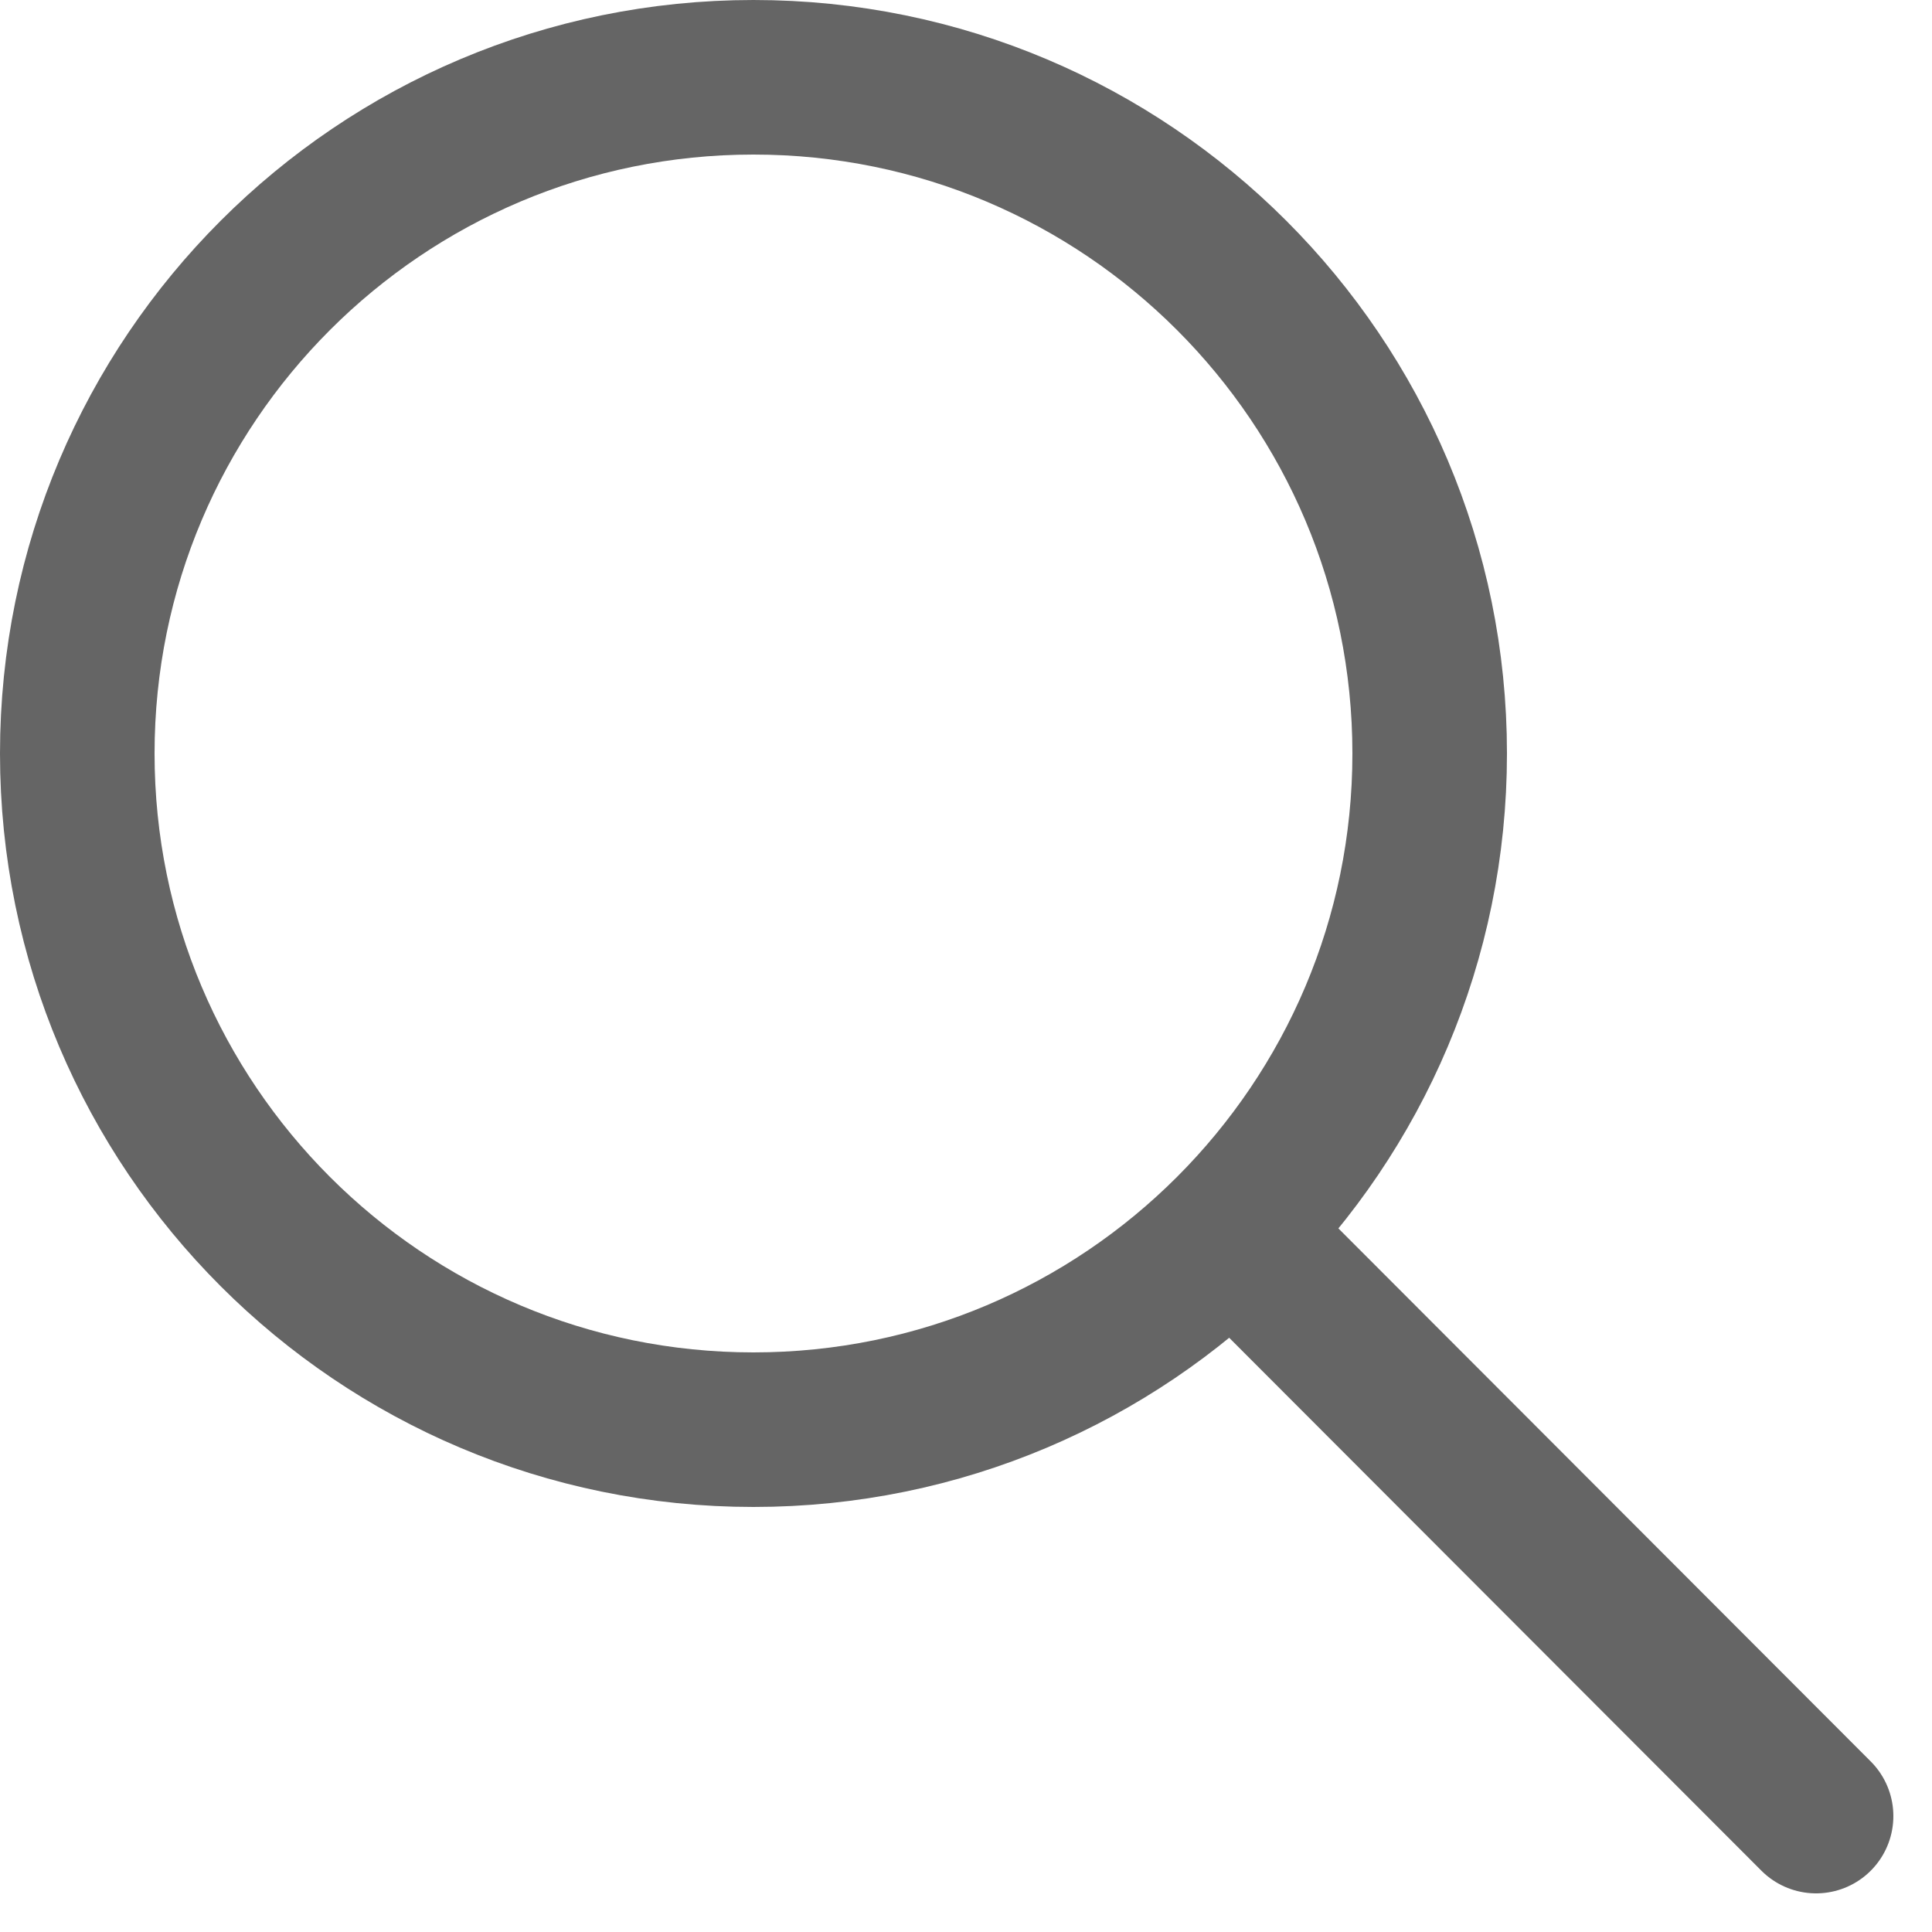
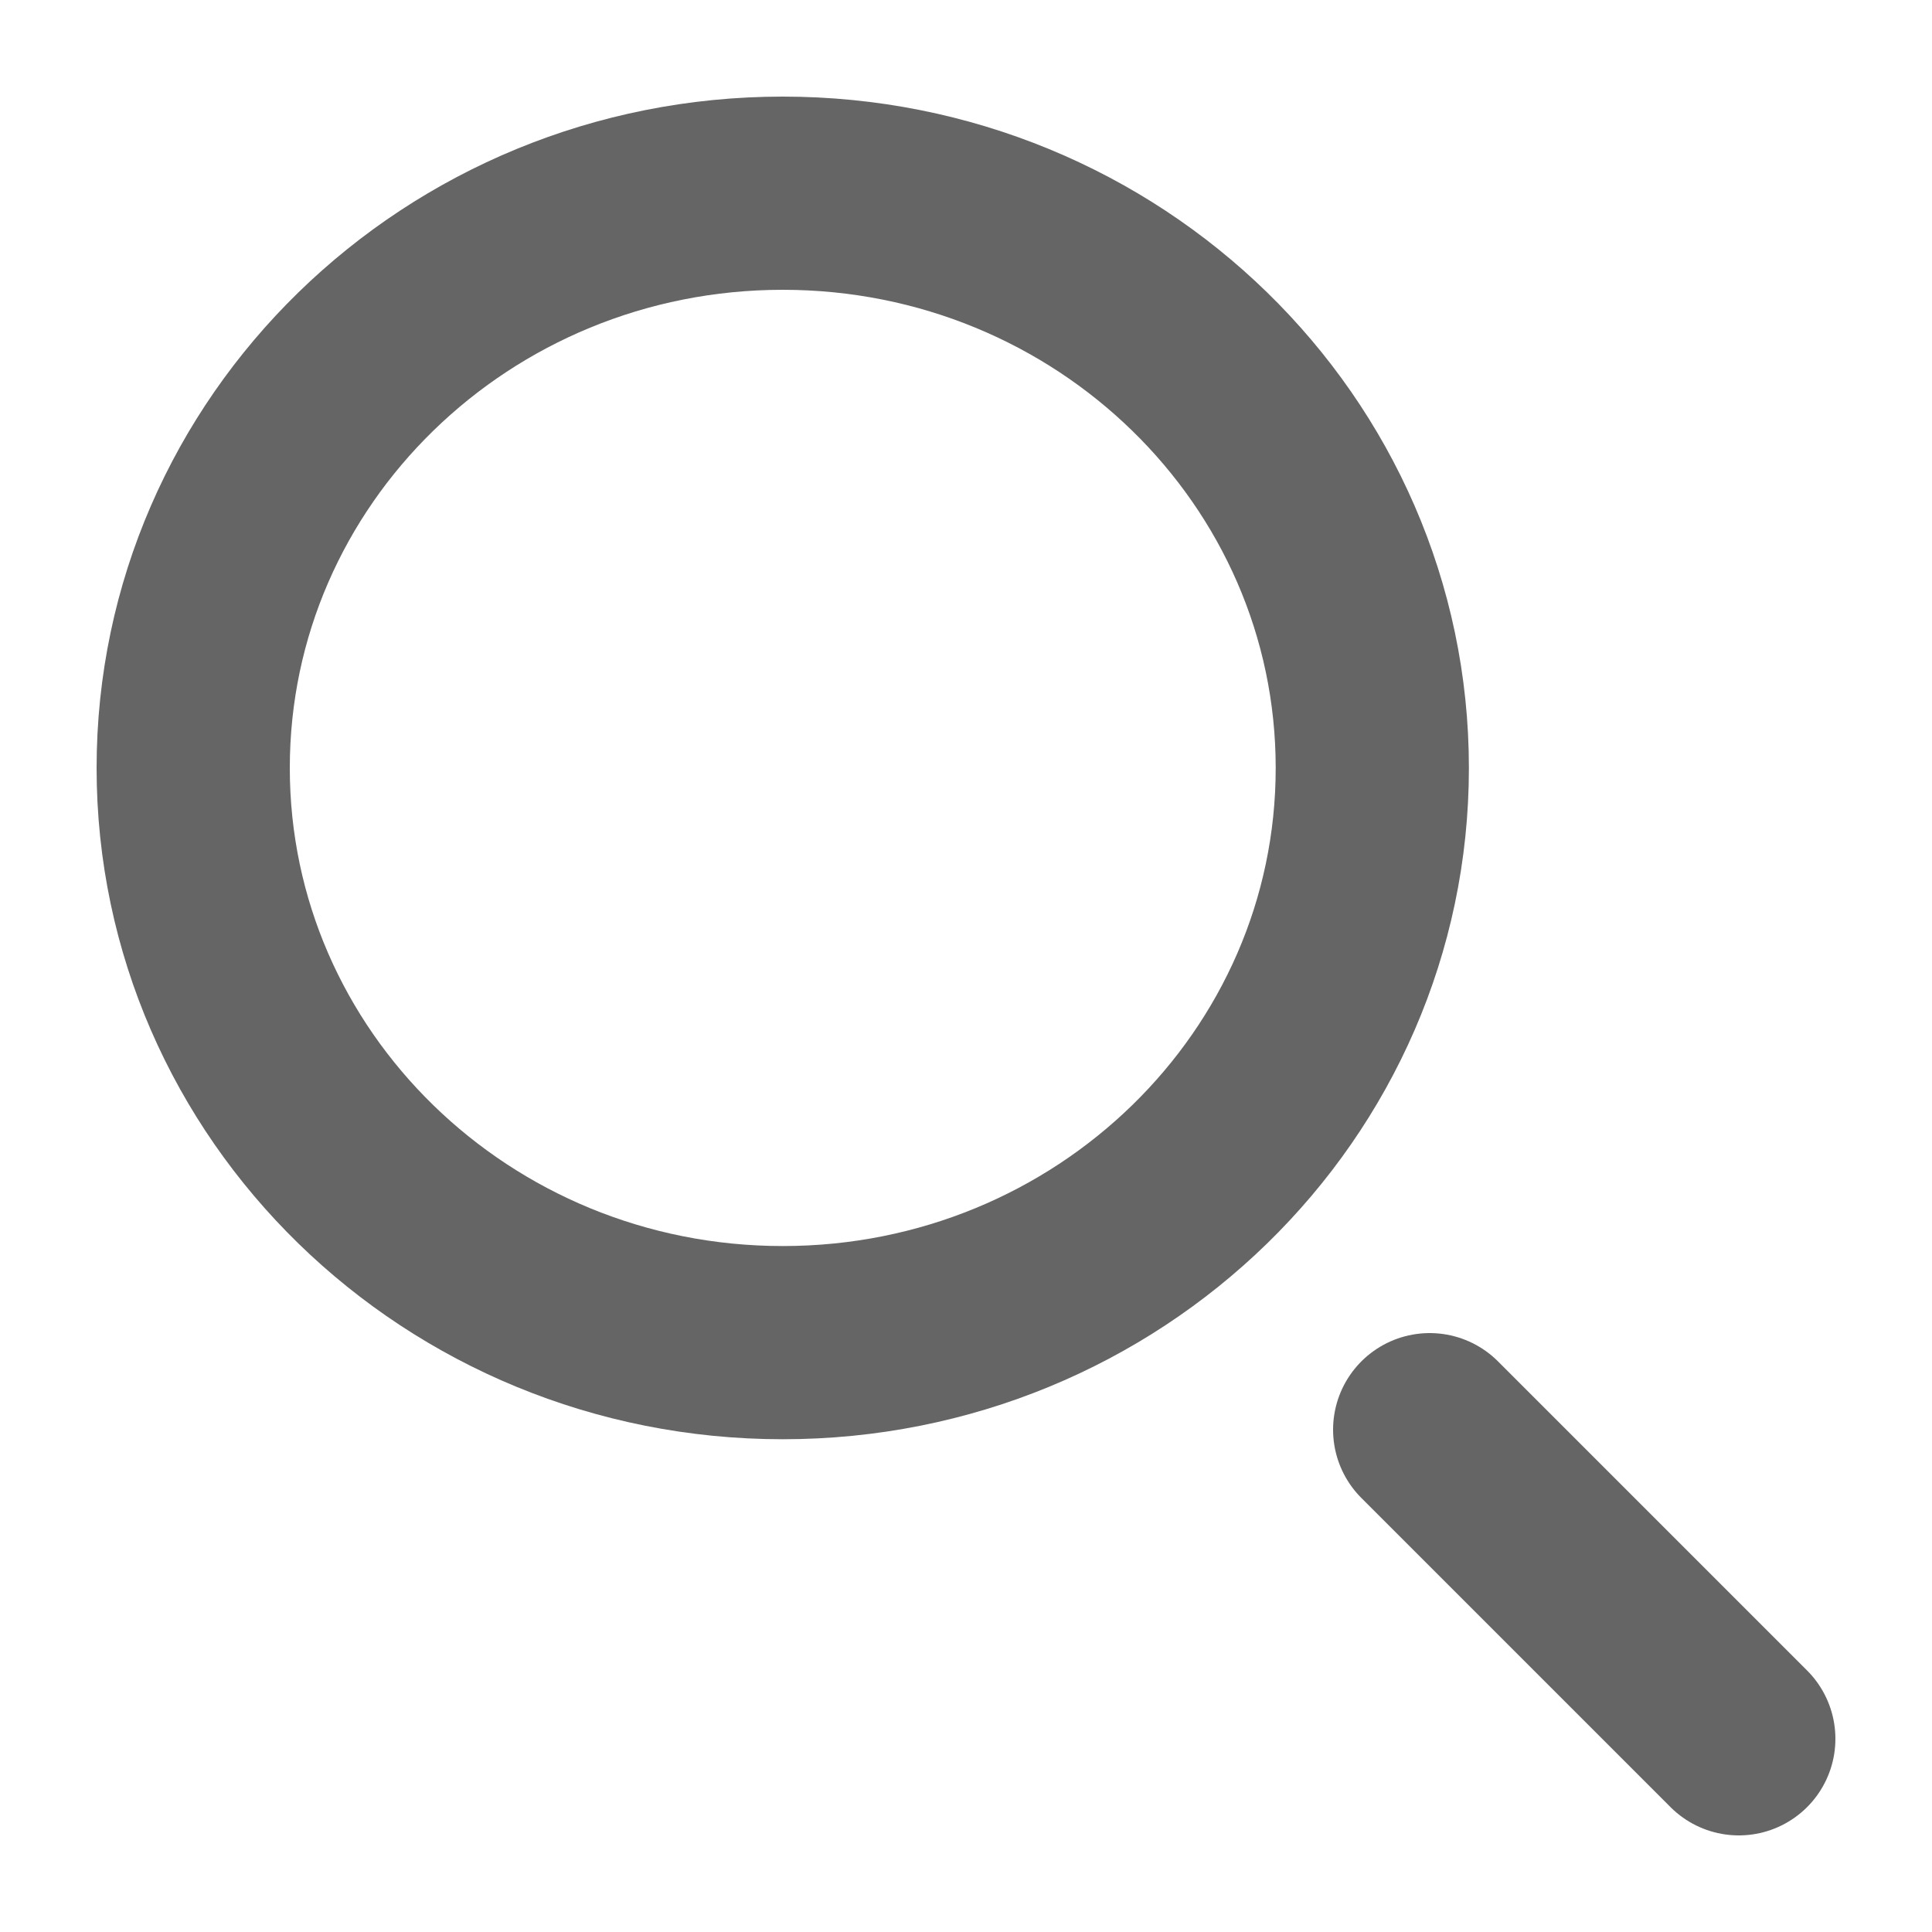
- <svg xmlns="http://www.w3.org/2000/svg" width="25" height="25" viewBox="0 0 25 25" fill="none">
-   <path d="M15.942 15.932L23.5 23.5M18.5 9.75C18.5 14.582 14.582 18.5 9.75 18.5C4.918 18.5 1 14.582 1 9.75C1 4.918 4.918 1 9.75 1C14.582 1 18.5 4.918 18.5 9.75Z" stroke="#656565" stroke-width="2" stroke-linecap="round" stroke-linejoin="round" />
+ <svg xmlns="http://www.w3.org/2000/svg" width="20" height="20" viewBox="0 0 20 20" fill="none">
+   <path d="M14.8 14.8L18 18" stroke="#656565" stroke-width="2" stroke-miterlimit="10" stroke-linecap="round" />
+   <path d="M8.103 13.899C11.474 13.899 14.206 11.236 14.206 7.95C14.206 4.664 11.474 2 8.103 2C4.732 2 2 4.664 2 7.95C2 11.236 4.732 13.899 8.103 13.899Z" stroke="#656565" stroke-width="2" stroke-miterlimit="10" stroke-linecap="round" />
</svg>
